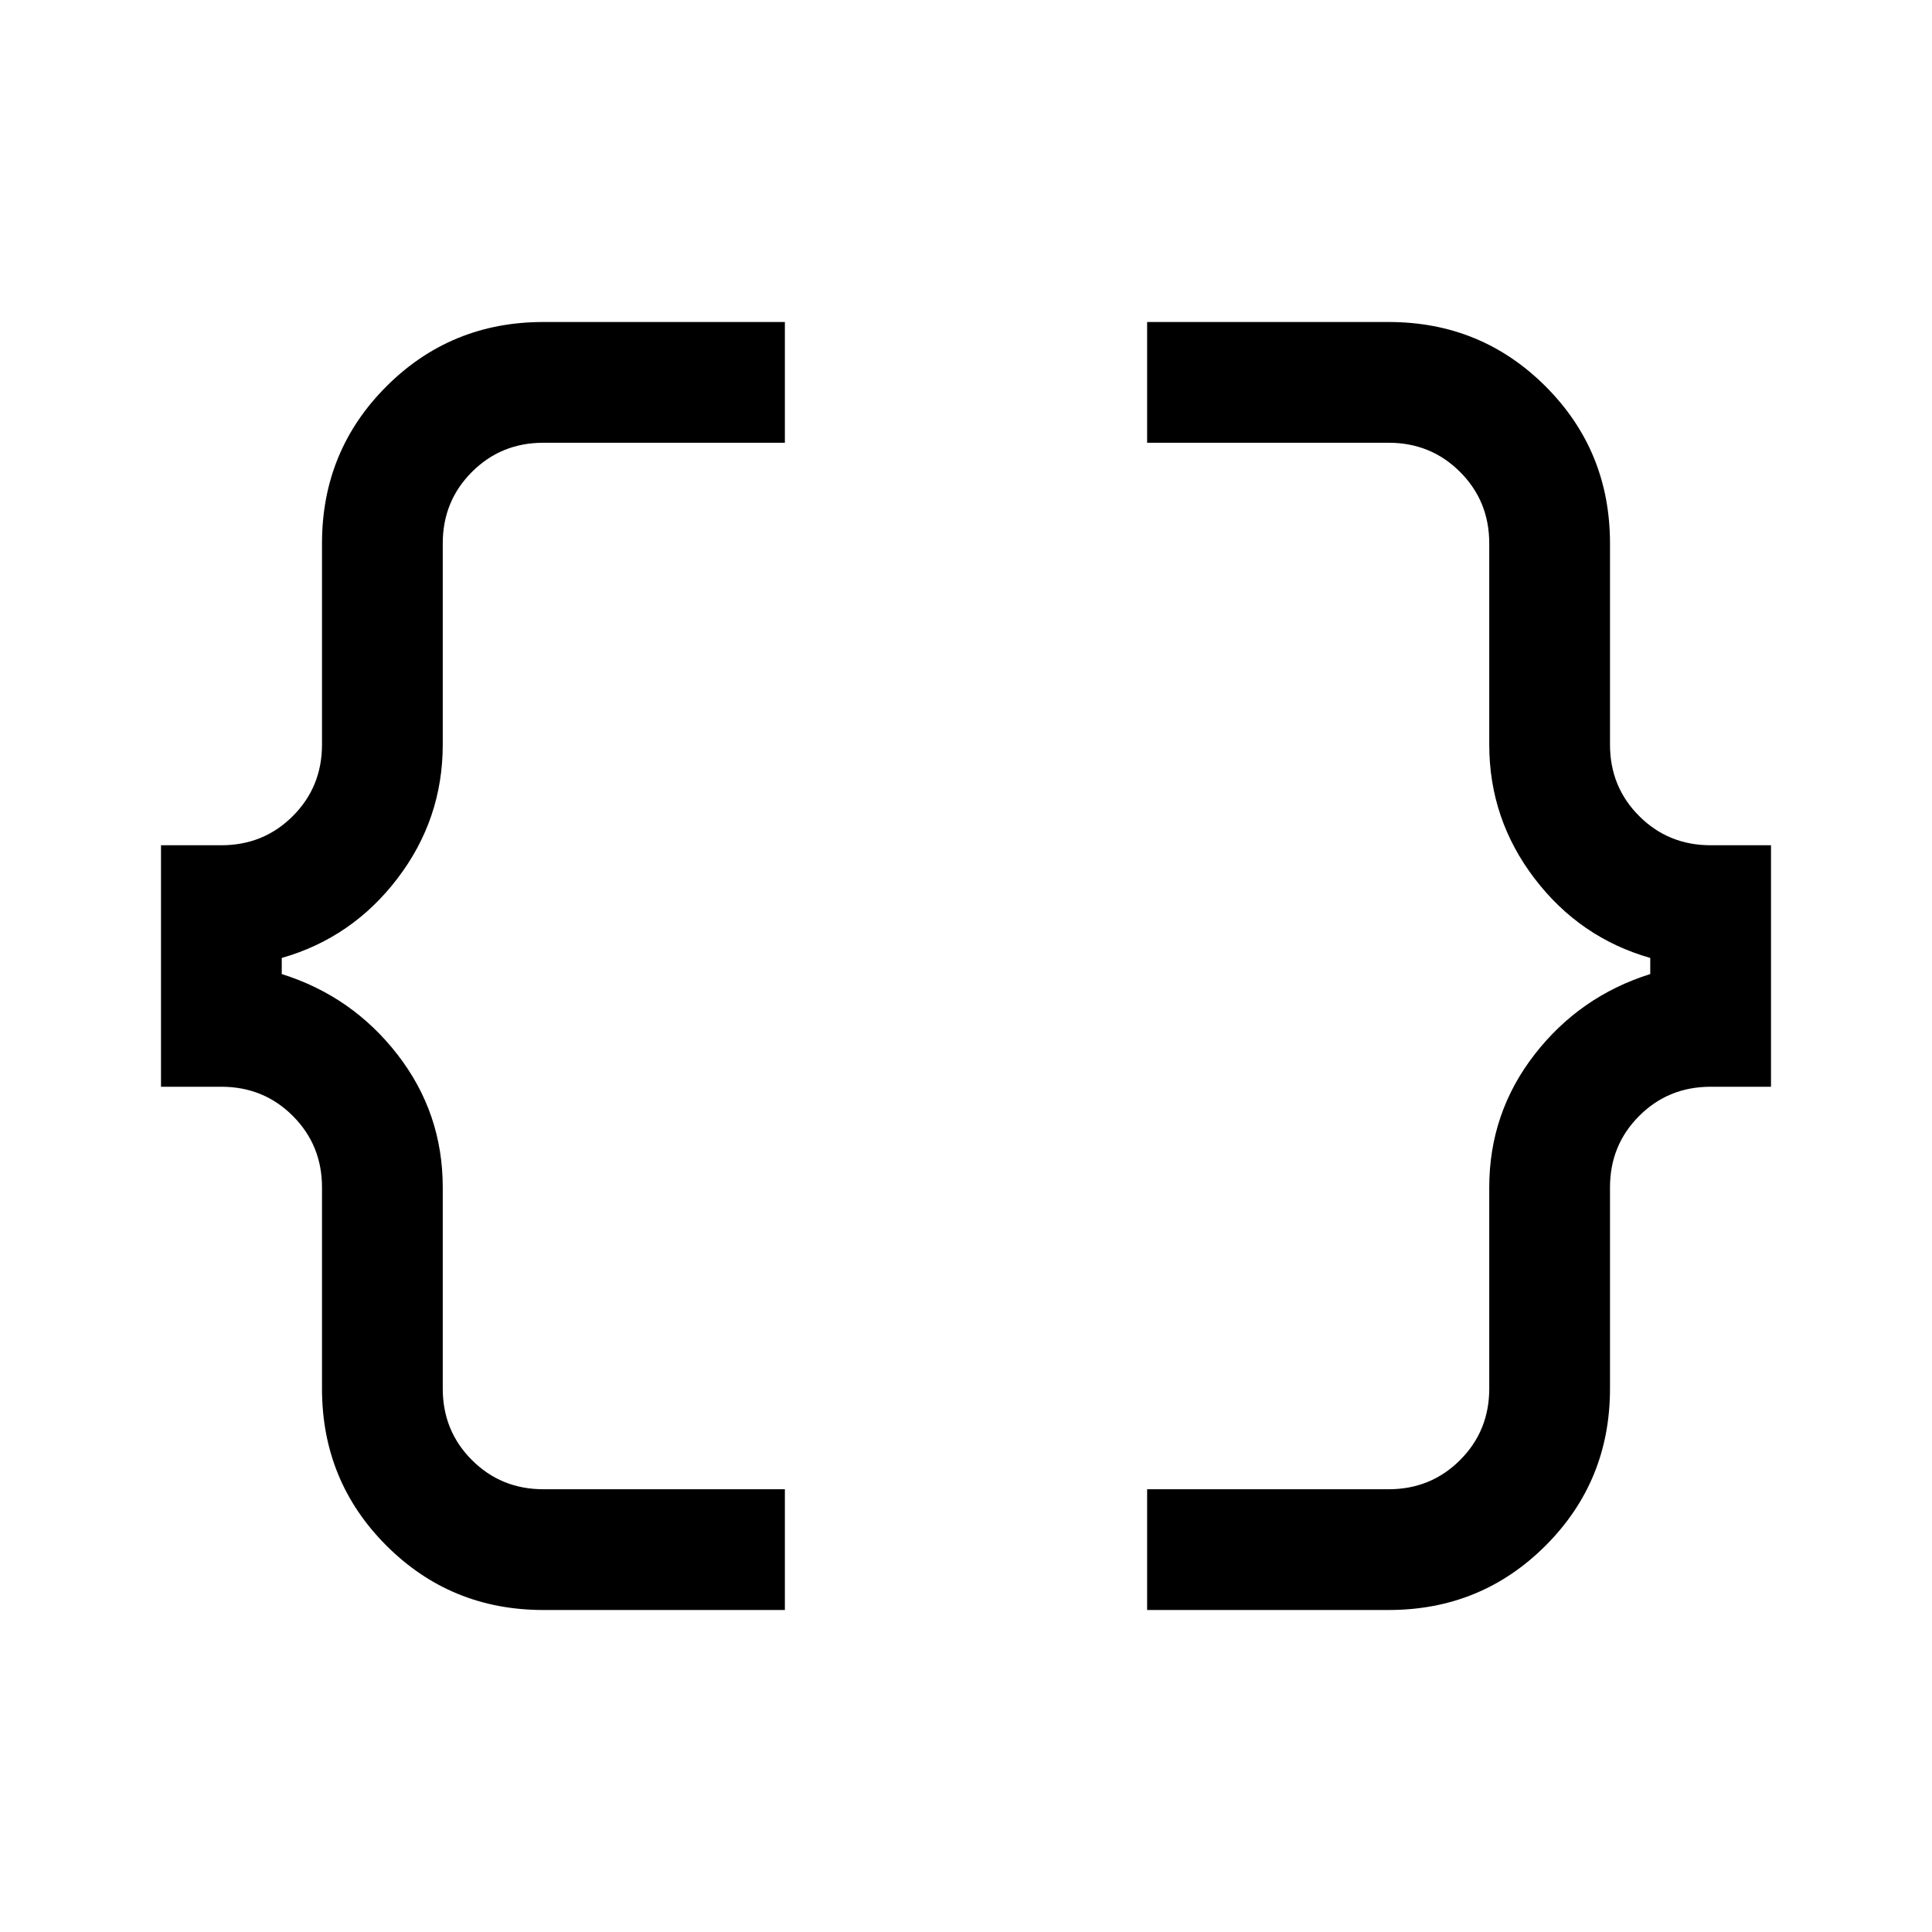
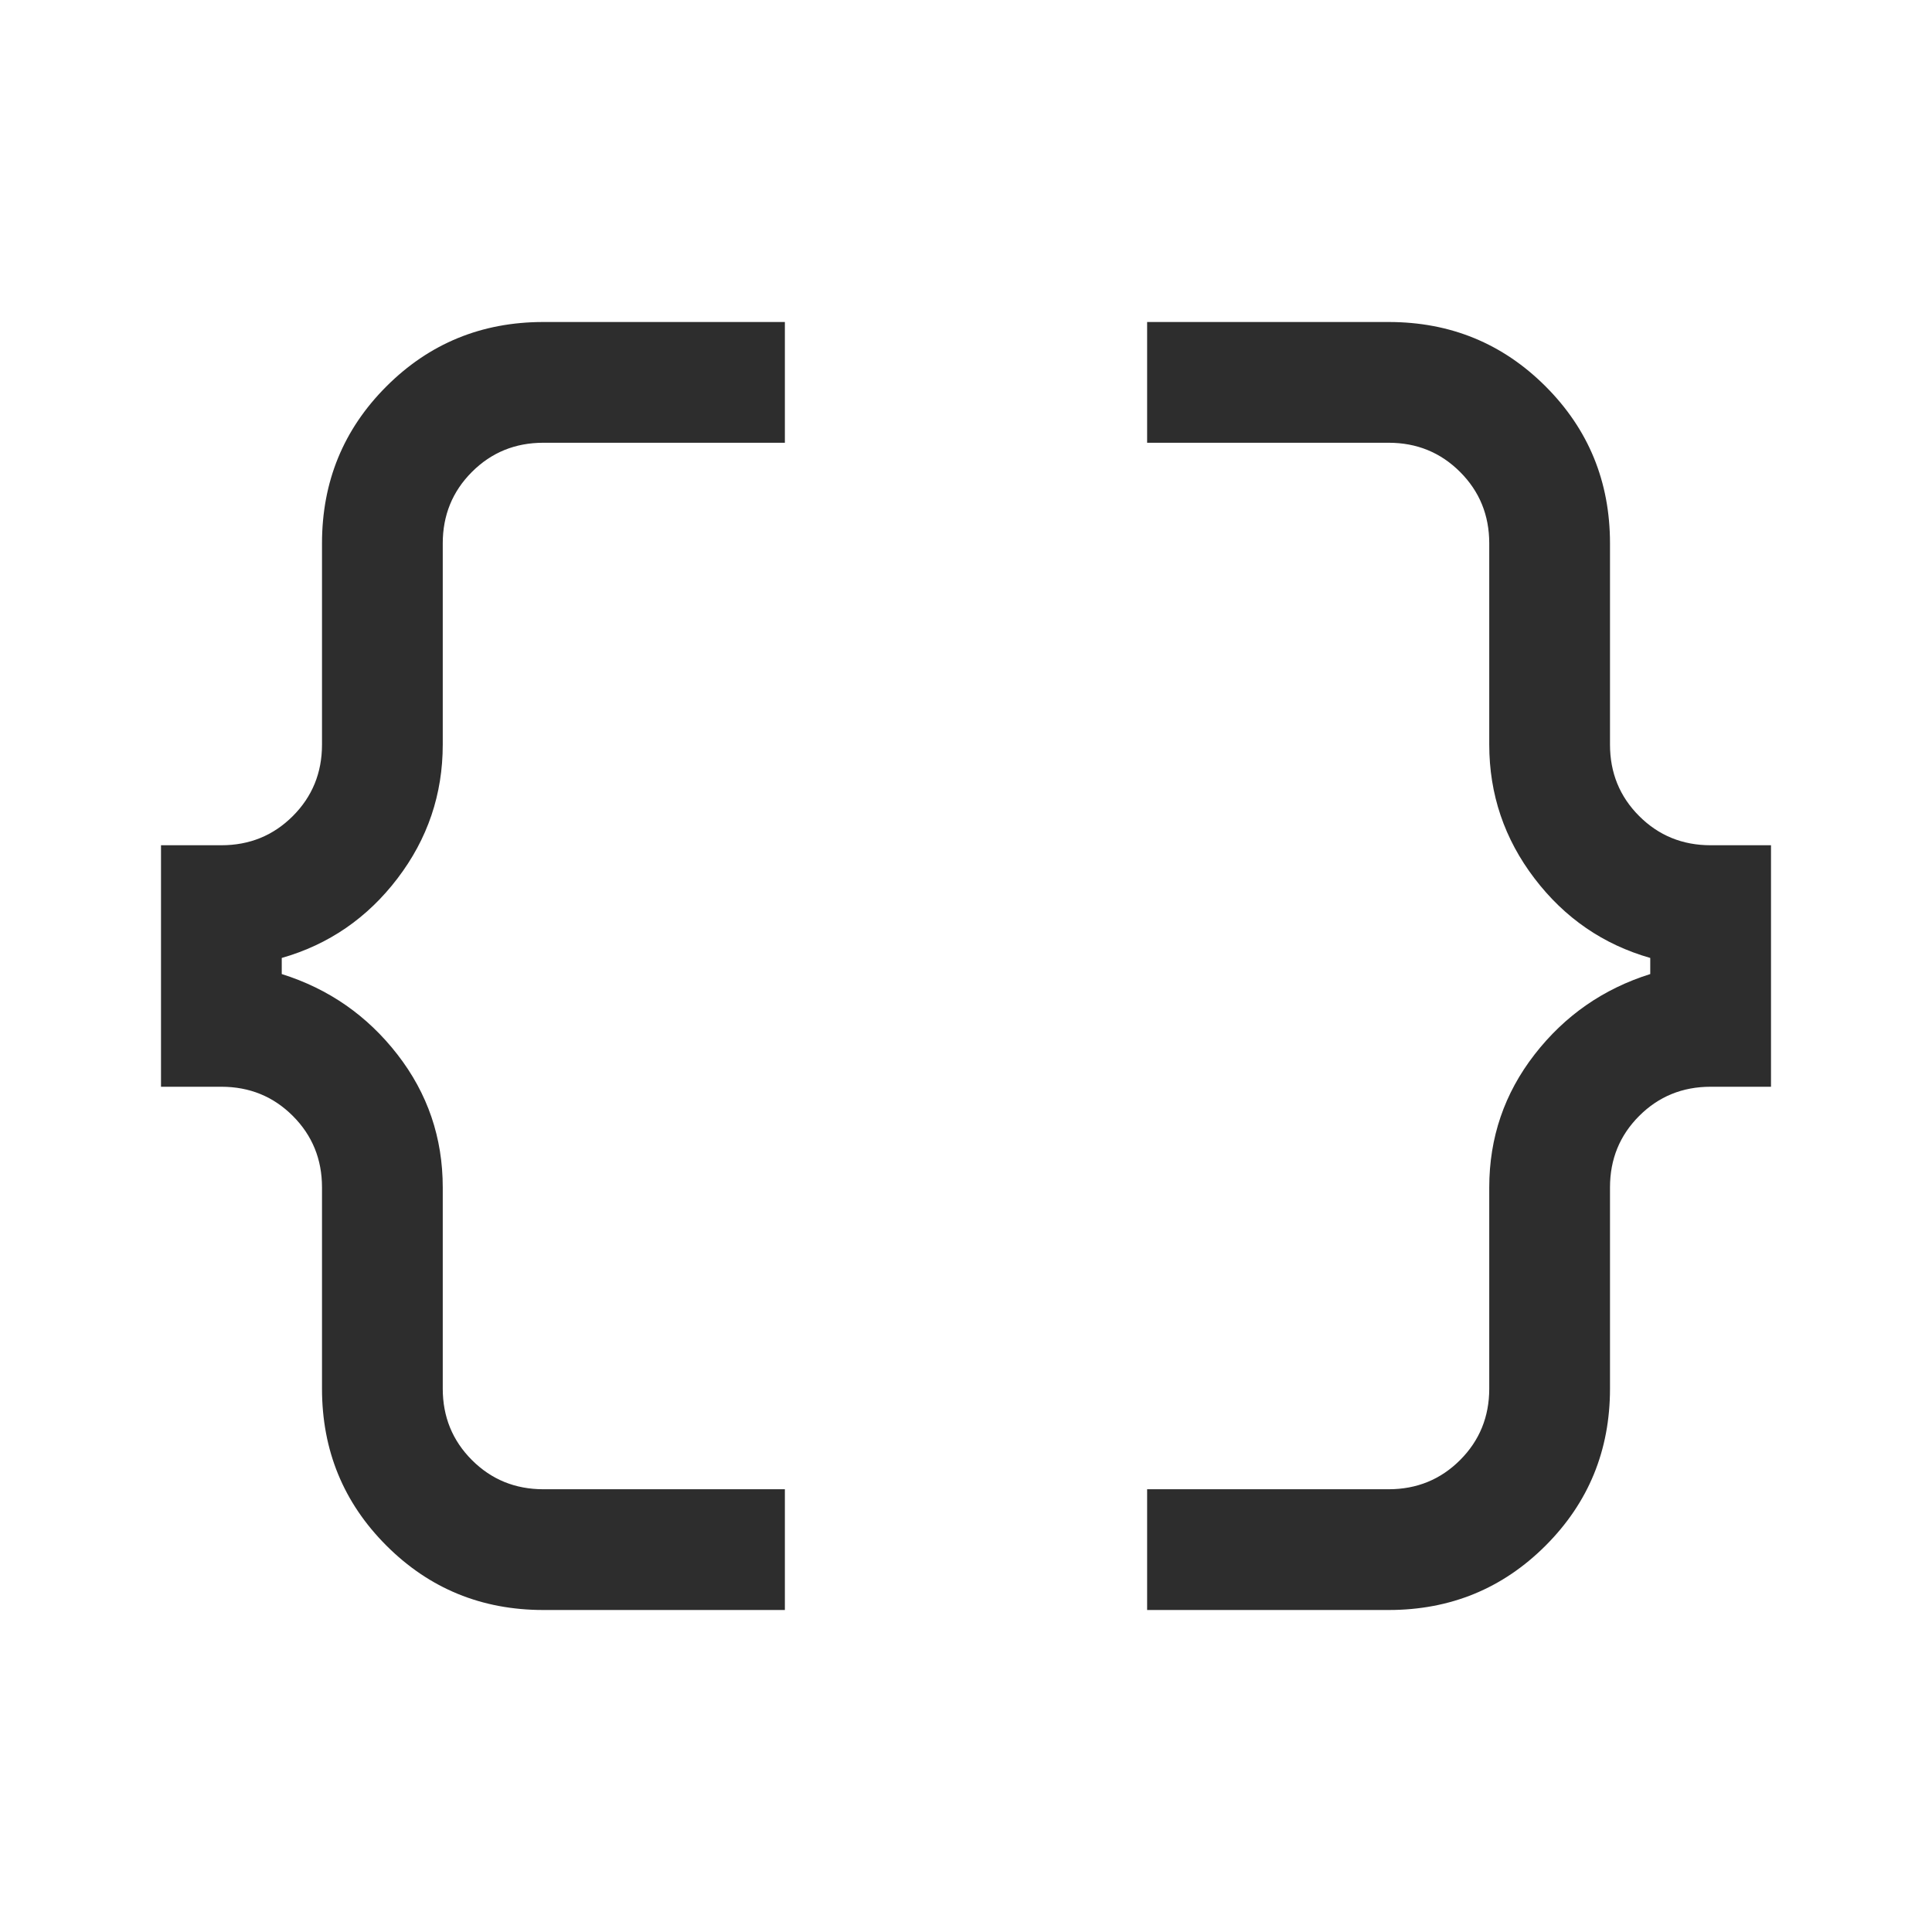
- <svg xmlns="http://www.w3.org/2000/svg" height="48" width="48">
+ <svg xmlns="http://www.w3.org/2000/svg" fill="#2d2d2d" height="48" width="48">
  <path d="M28.5 40v-3h6q1.05 0 1.775-.725Q37 35.55 37 34.5v-5q0-1.85 1.125-3.3 1.125-1.45 2.875-2v-.4q-1.75-.5-2.875-1.975T37 18.5v-5q0-1.05-.725-1.775Q35.55 11 34.5 11h-6V8h6q2.3 0 3.9 1.6t1.6 3.9v5q0 1.05.725 1.775Q41.45 21 42.5 21H44v6h-1.5q-1.05 0-1.775.725Q40 28.45 40 29.5v5q0 2.3-1.6 3.9T34.5 40Zm-15 0q-2.3 0-3.9-1.6T8 34.5v-5q0-1.05-.725-1.775Q6.55 27 5.5 27H4v-6h1.5q1.05 0 1.775-.725Q8 19.55 8 18.5v-5q0-2.3 1.6-3.9T13.5 8h6v3h-6q-1.05 0-1.775.725Q11 12.45 11 13.5v5q0 1.85-1.125 3.325T7 23.8v.4q1.75.55 2.875 2T11 29.5v5q0 1.05.725 1.775Q12.45 37 13.5 37h6v3Z" />
</svg>
